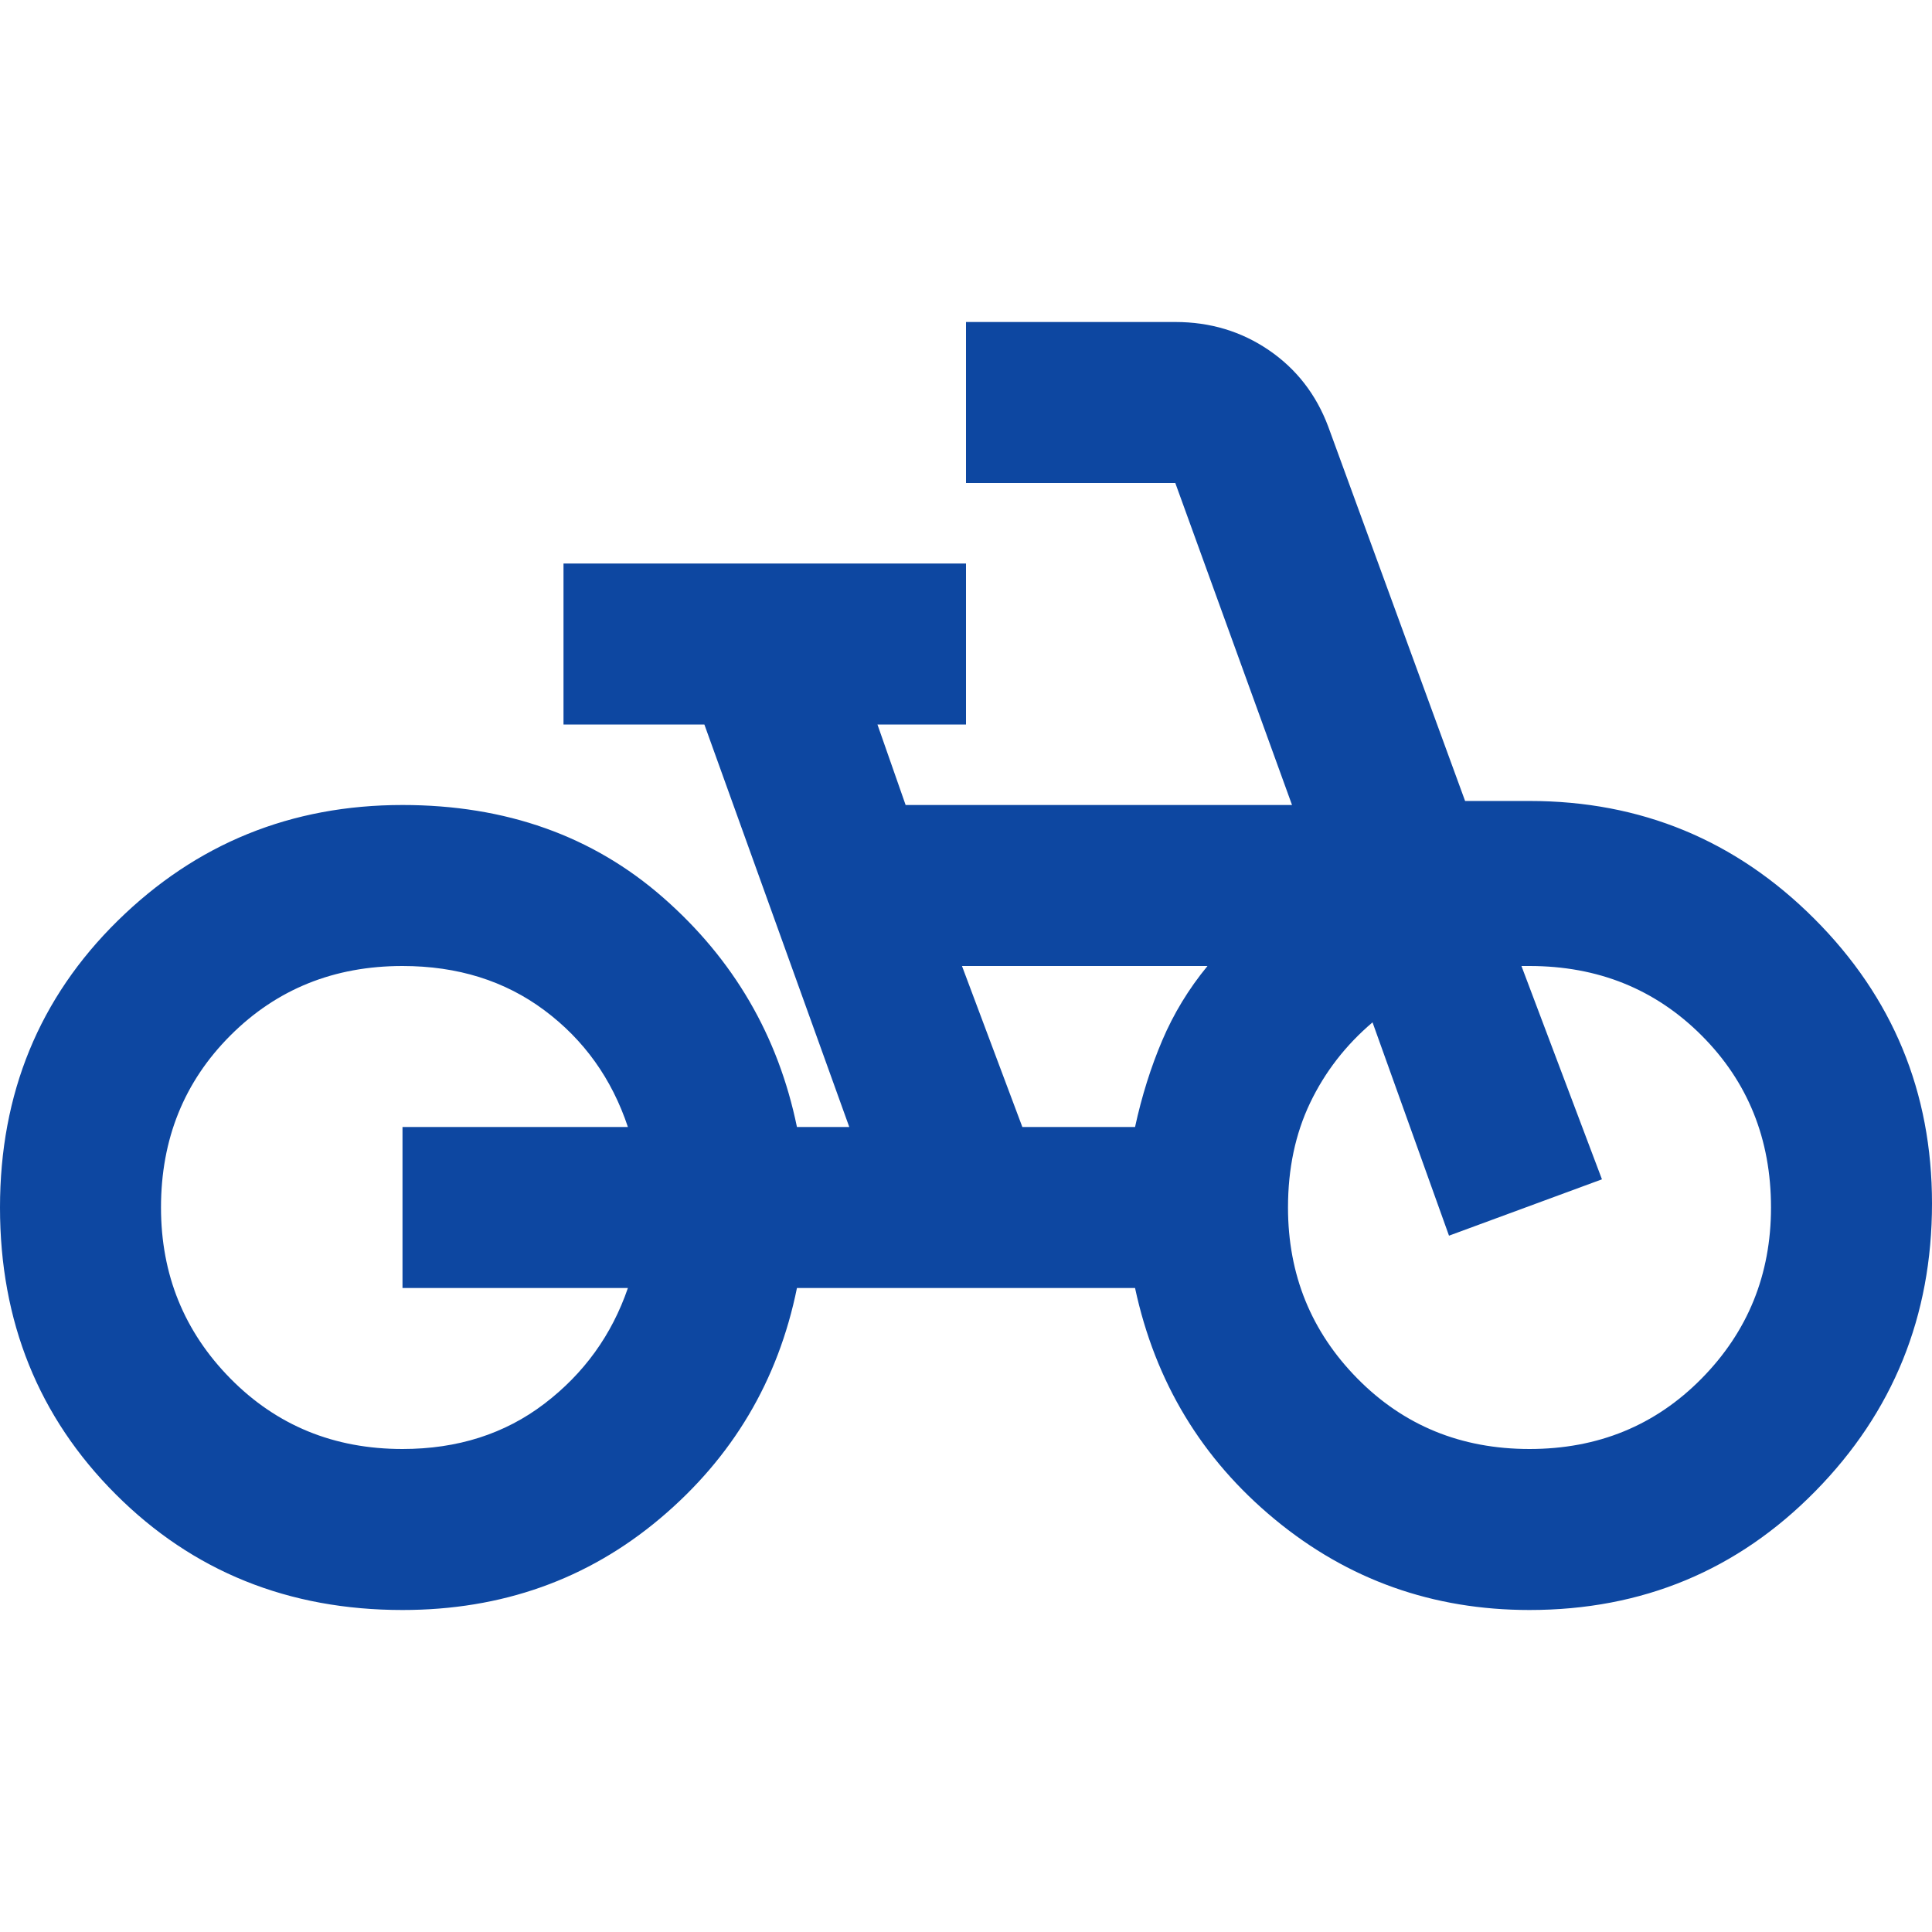
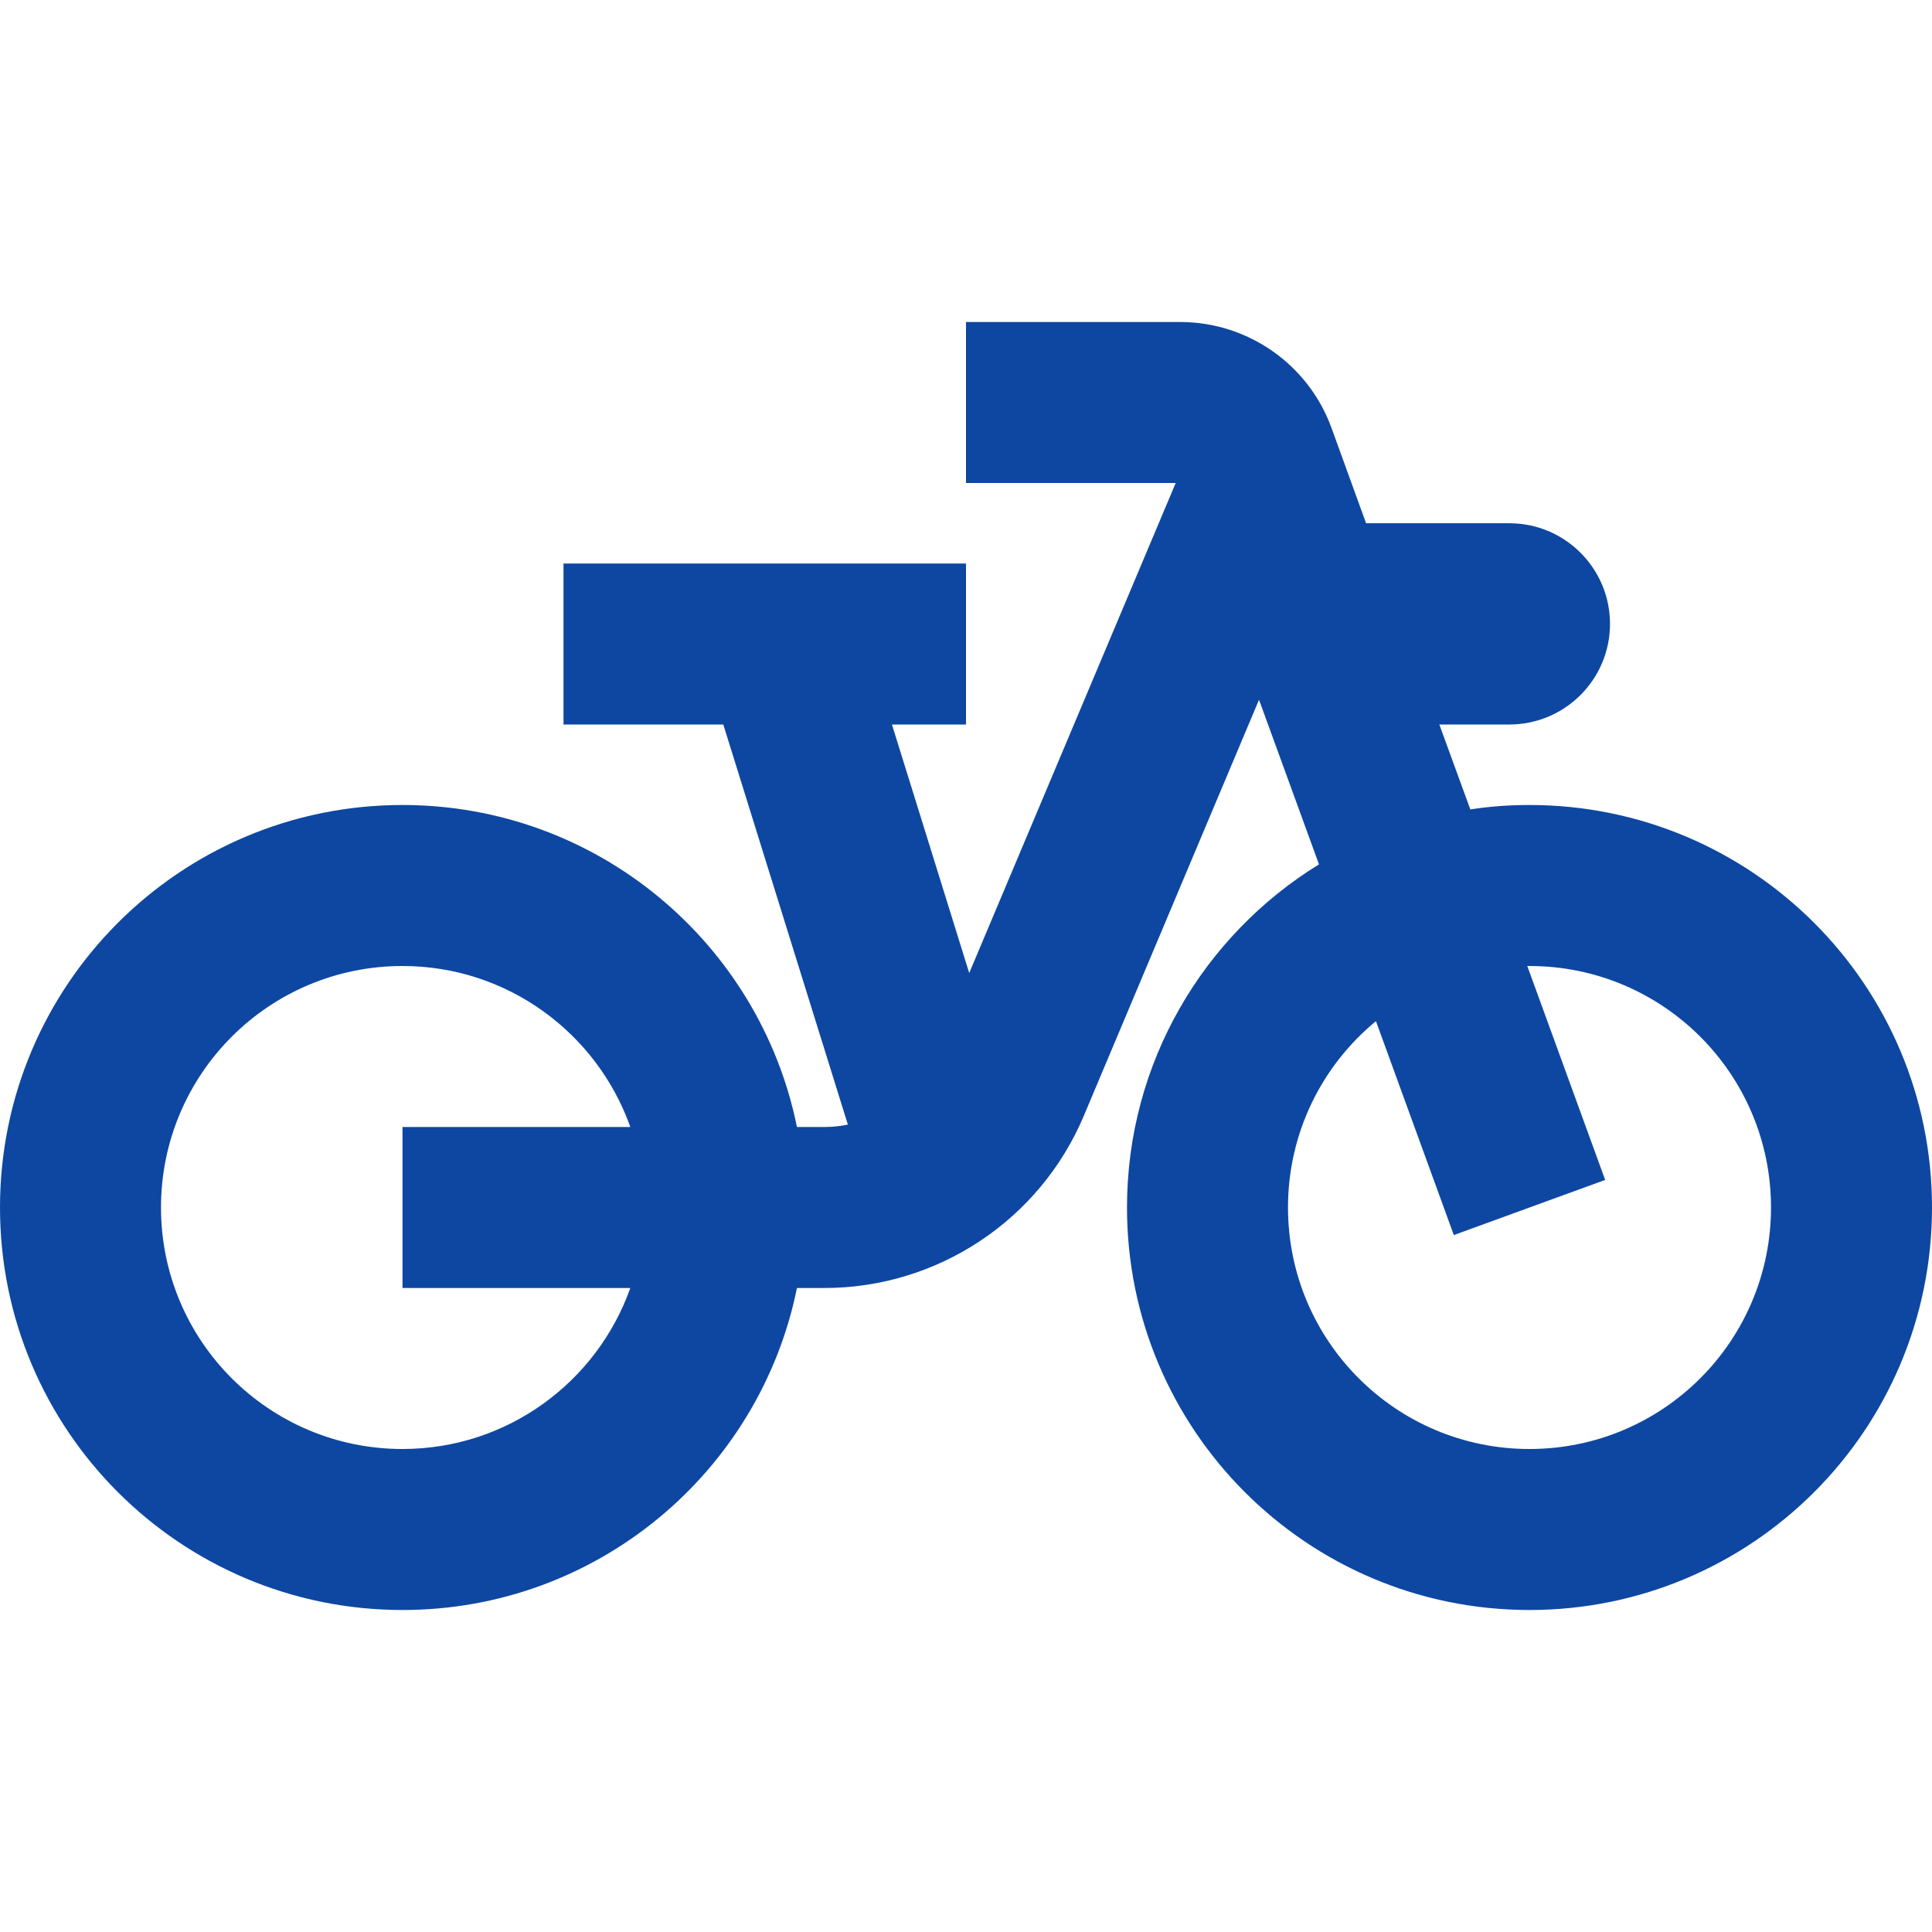
- <svg xmlns="http://www.w3.org/2000/svg" height="600px" viewBox="0 -960 960 960" width="600px" fill="#0D47A1">
-   <path d="M200-160q-85 0-142.5-57.5T0-360q0-85 58.5-142.5T200-560q77 0 129.5 46T396-400h26l-72-200h-70v-80h200v80h-44l14 40h192l-58-160H480v-80h104q26 0 46.5 14t29.5 38l68 186h32q83 0 141.5 58.5T960-362q0 84-58 143t-142 59q-72 0-126.5-45T564-320H396q-14 69-68 114.5T200-160Zm0-80q41 0 70.5-22.5T312-320H200v-80h112q-12-36-41.5-58T200-480q-51 0-85.5 34.5T80-360q0 50 34.5 85t85.5 35Zm308-160h56q5-23 13.5-43t22.5-37H478l30 80Zm252 160q51 0 85.5-35t34.5-85q0-51-34.5-85.5T760-480h-4l40 106-76 28-38-106q-20 17-31 40t-11 52q0 50 34.5 85t85.5 35ZM196-360Zm564 0Z" />
+ <svg xmlns="http://www.w3.org/2000/svg" height="600px" viewBox="0 0 960 960" width="600px" fill="#0D47A1">
+   <path d="M396,640C377.5,731.3 296.8,800 200,800C89.5,800 0,710.5 0,600C0,489.5 89.5,400 200,400C296.8,400 377.5,468.7 396,560L409.6,560C413.6,560 417.5,559.6 421.3,558.8L359.4,360L280,360L280,280L480,280L480,360L443.2,360L481.6,483.5L584.2,240L480,240L480,160L586.4,160C620,160 650.1,181 661.6,212.6L678.8,260L750,260C777.6,260 800,282.4 800,310C800,337.6 777.6,360 750,360L715.2,360L730.6,402.2C740.2,400.7 750,400 760,400C870.5,400 960,489.5 960,600C960,710.5 870.5,800 760,800C649.5,800 560,710.5 560,600C560,527.9 598.2,464.7 655.4,429.5L625.6,347.7L538.6,554.3C516.8,606.2 465.9,640 409.6,640ZM200,560L313.2,560C296.7,513.4 252.2,480 200,480C133.7,480 80,533.7 80,600C80,666.3 133.7,720 200,720C252.2,720 296.7,686.6 313.2,640L200,640ZM880,600C880,533.7 826.3,480 760,480C759.6,480 759.3,480 758.9,480L797.6,586.3L722.4,613.7L683.7,507.4C657,529.4 640,562.7 640,600C640,666.3 693.7,720 760,720C826.3,720 880,666.3 880,600Z" />
</svg>
